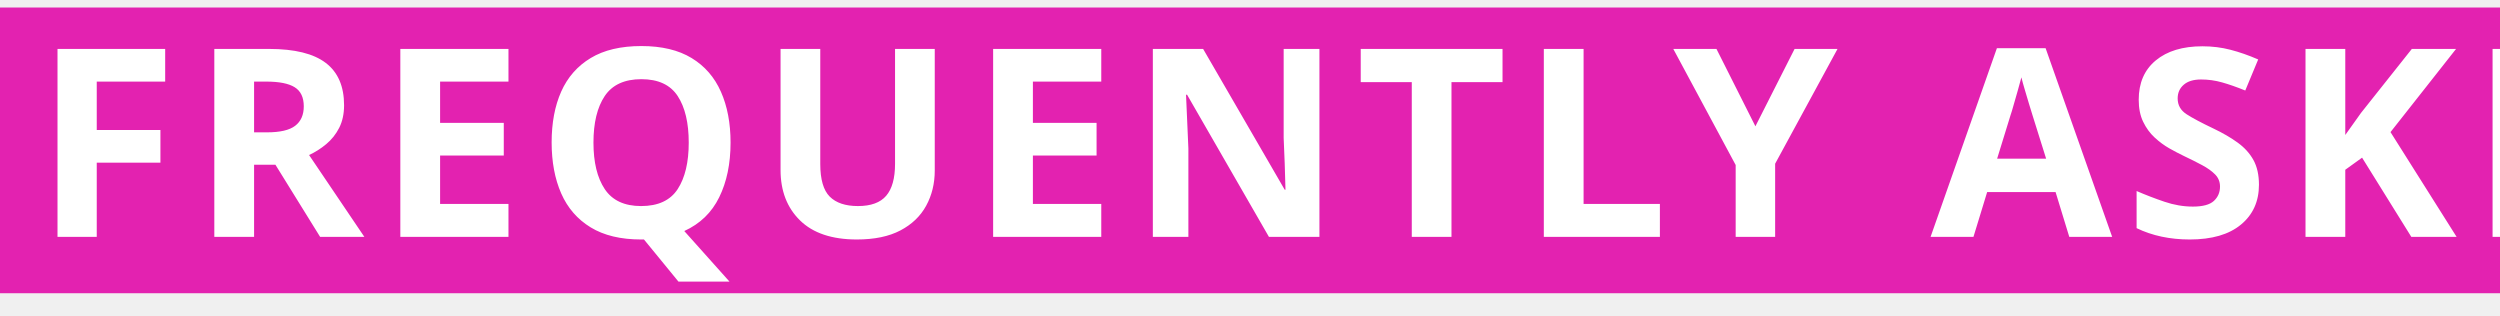
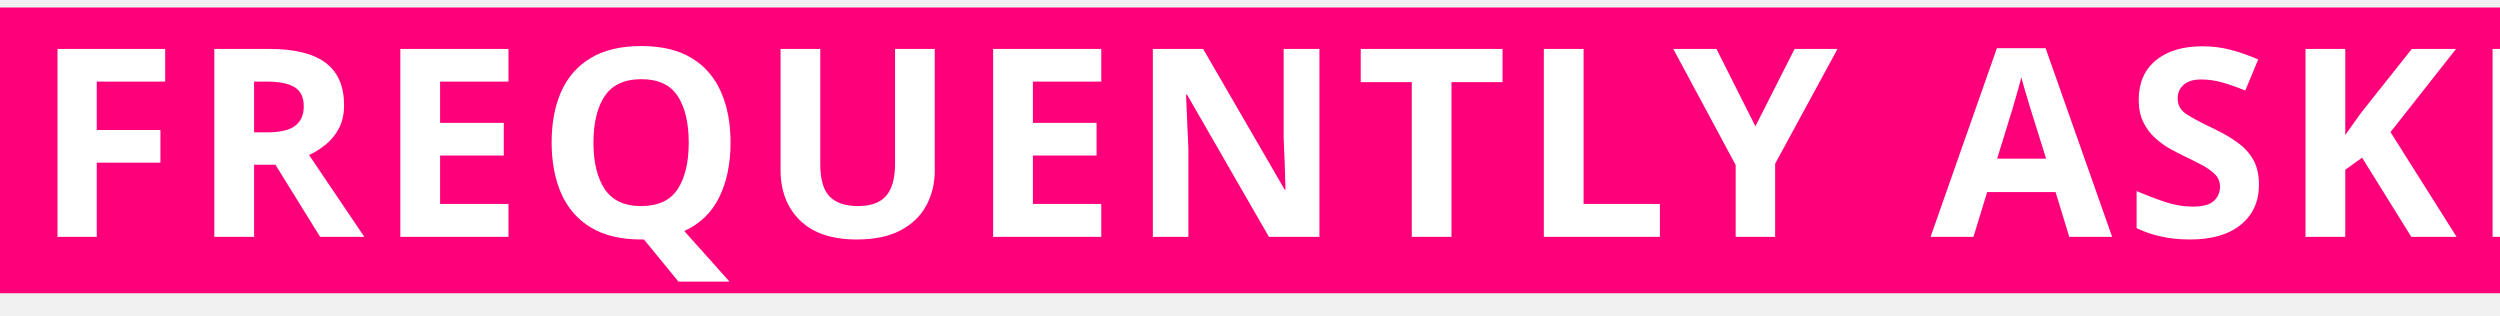
<svg xmlns="http://www.w3.org/2000/svg" width="665px" height="84px" viewBox="0 0 665 84" version="1.1">
  <g id="Page-1" stroke="none" stroke-width="1" fill="none" fill-rule="evenodd">
    <g id="Desktop-1Pager-v01" transform="translate(-242, -5610)">
      <g id="FAQ-Header" transform="translate(242, 5610)">
-         <rect id="Rectangle-Copy-8" fill="#E322B0" x="0" y="2" width="665" height="76" />
+         <rect id="Rectangle-Copy-8" fill="#FF007B" x="0" y="2" width="665" height="76" />
        <text id="frequently-asked-que" font-family="DharmaGothicE-Bold, Dharma Gothic E" font-size="70" font-weight="bold" letter-spacing="3.281" fill="#FFFFFF">
          <tspan x="9" y="63">FREQUENTLY ASKED QUESTIONS</tspan>
        </text>
      </g>
    </g>
  </g>
</svg>
